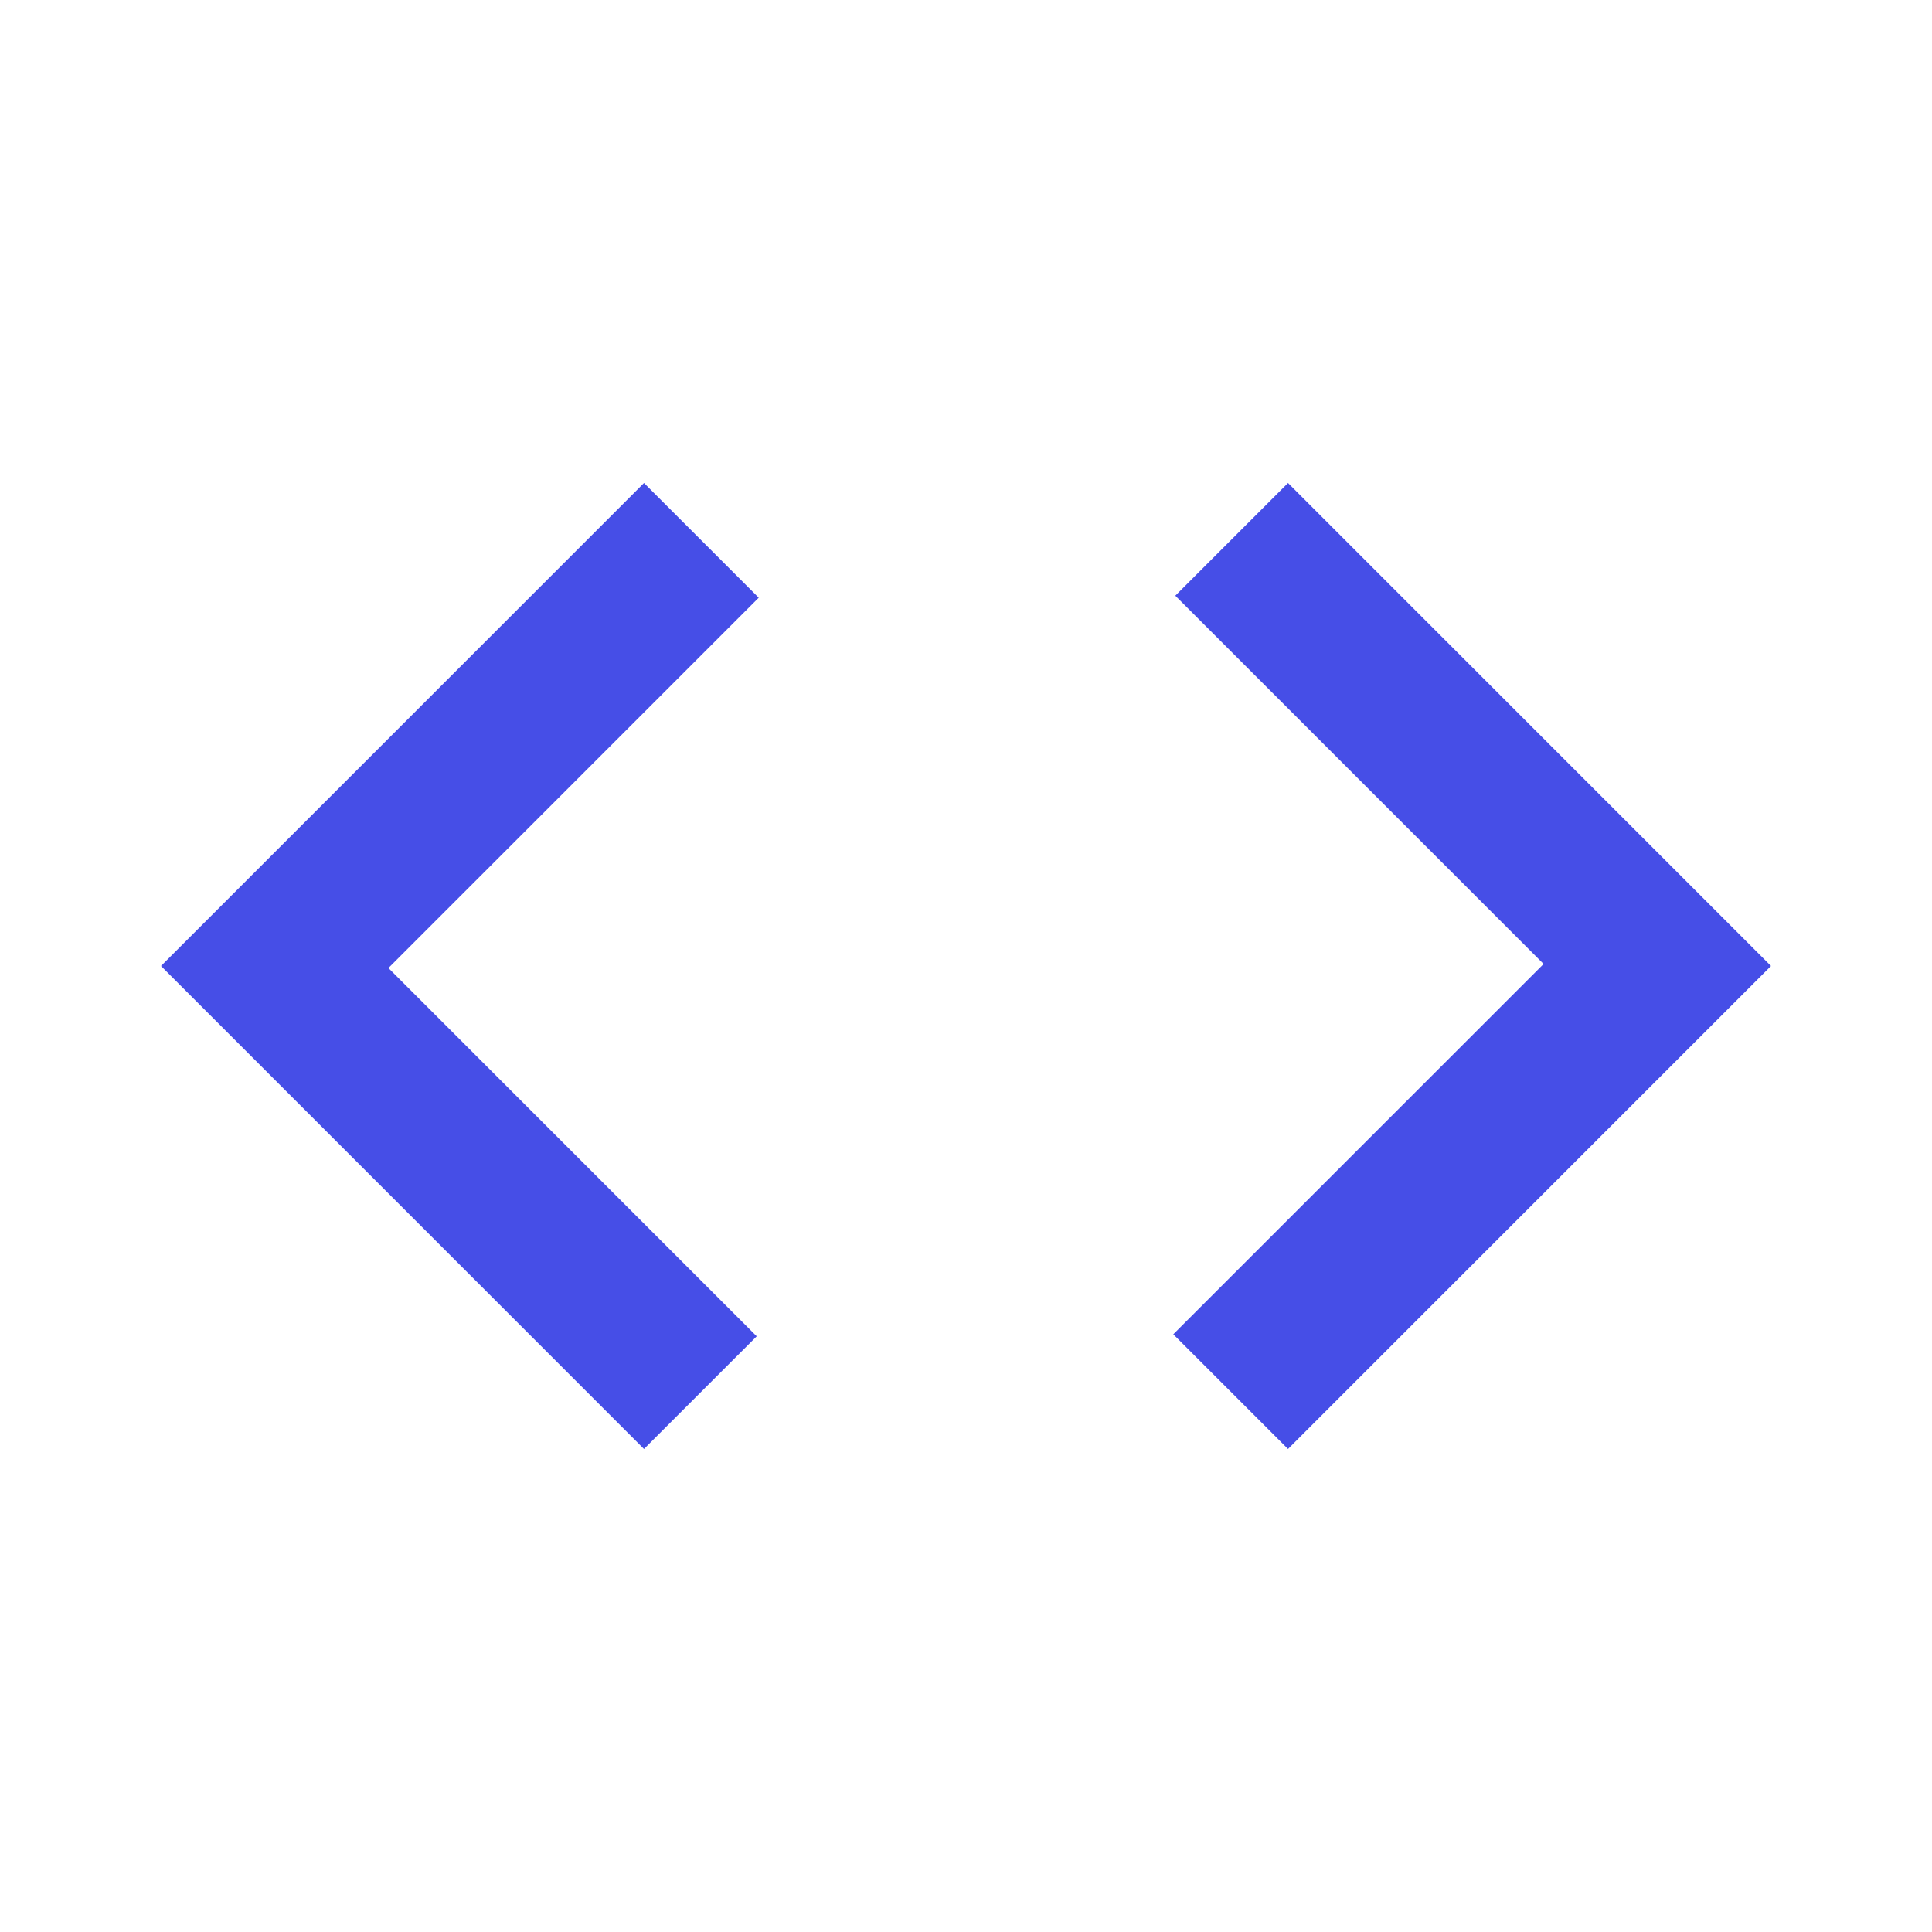
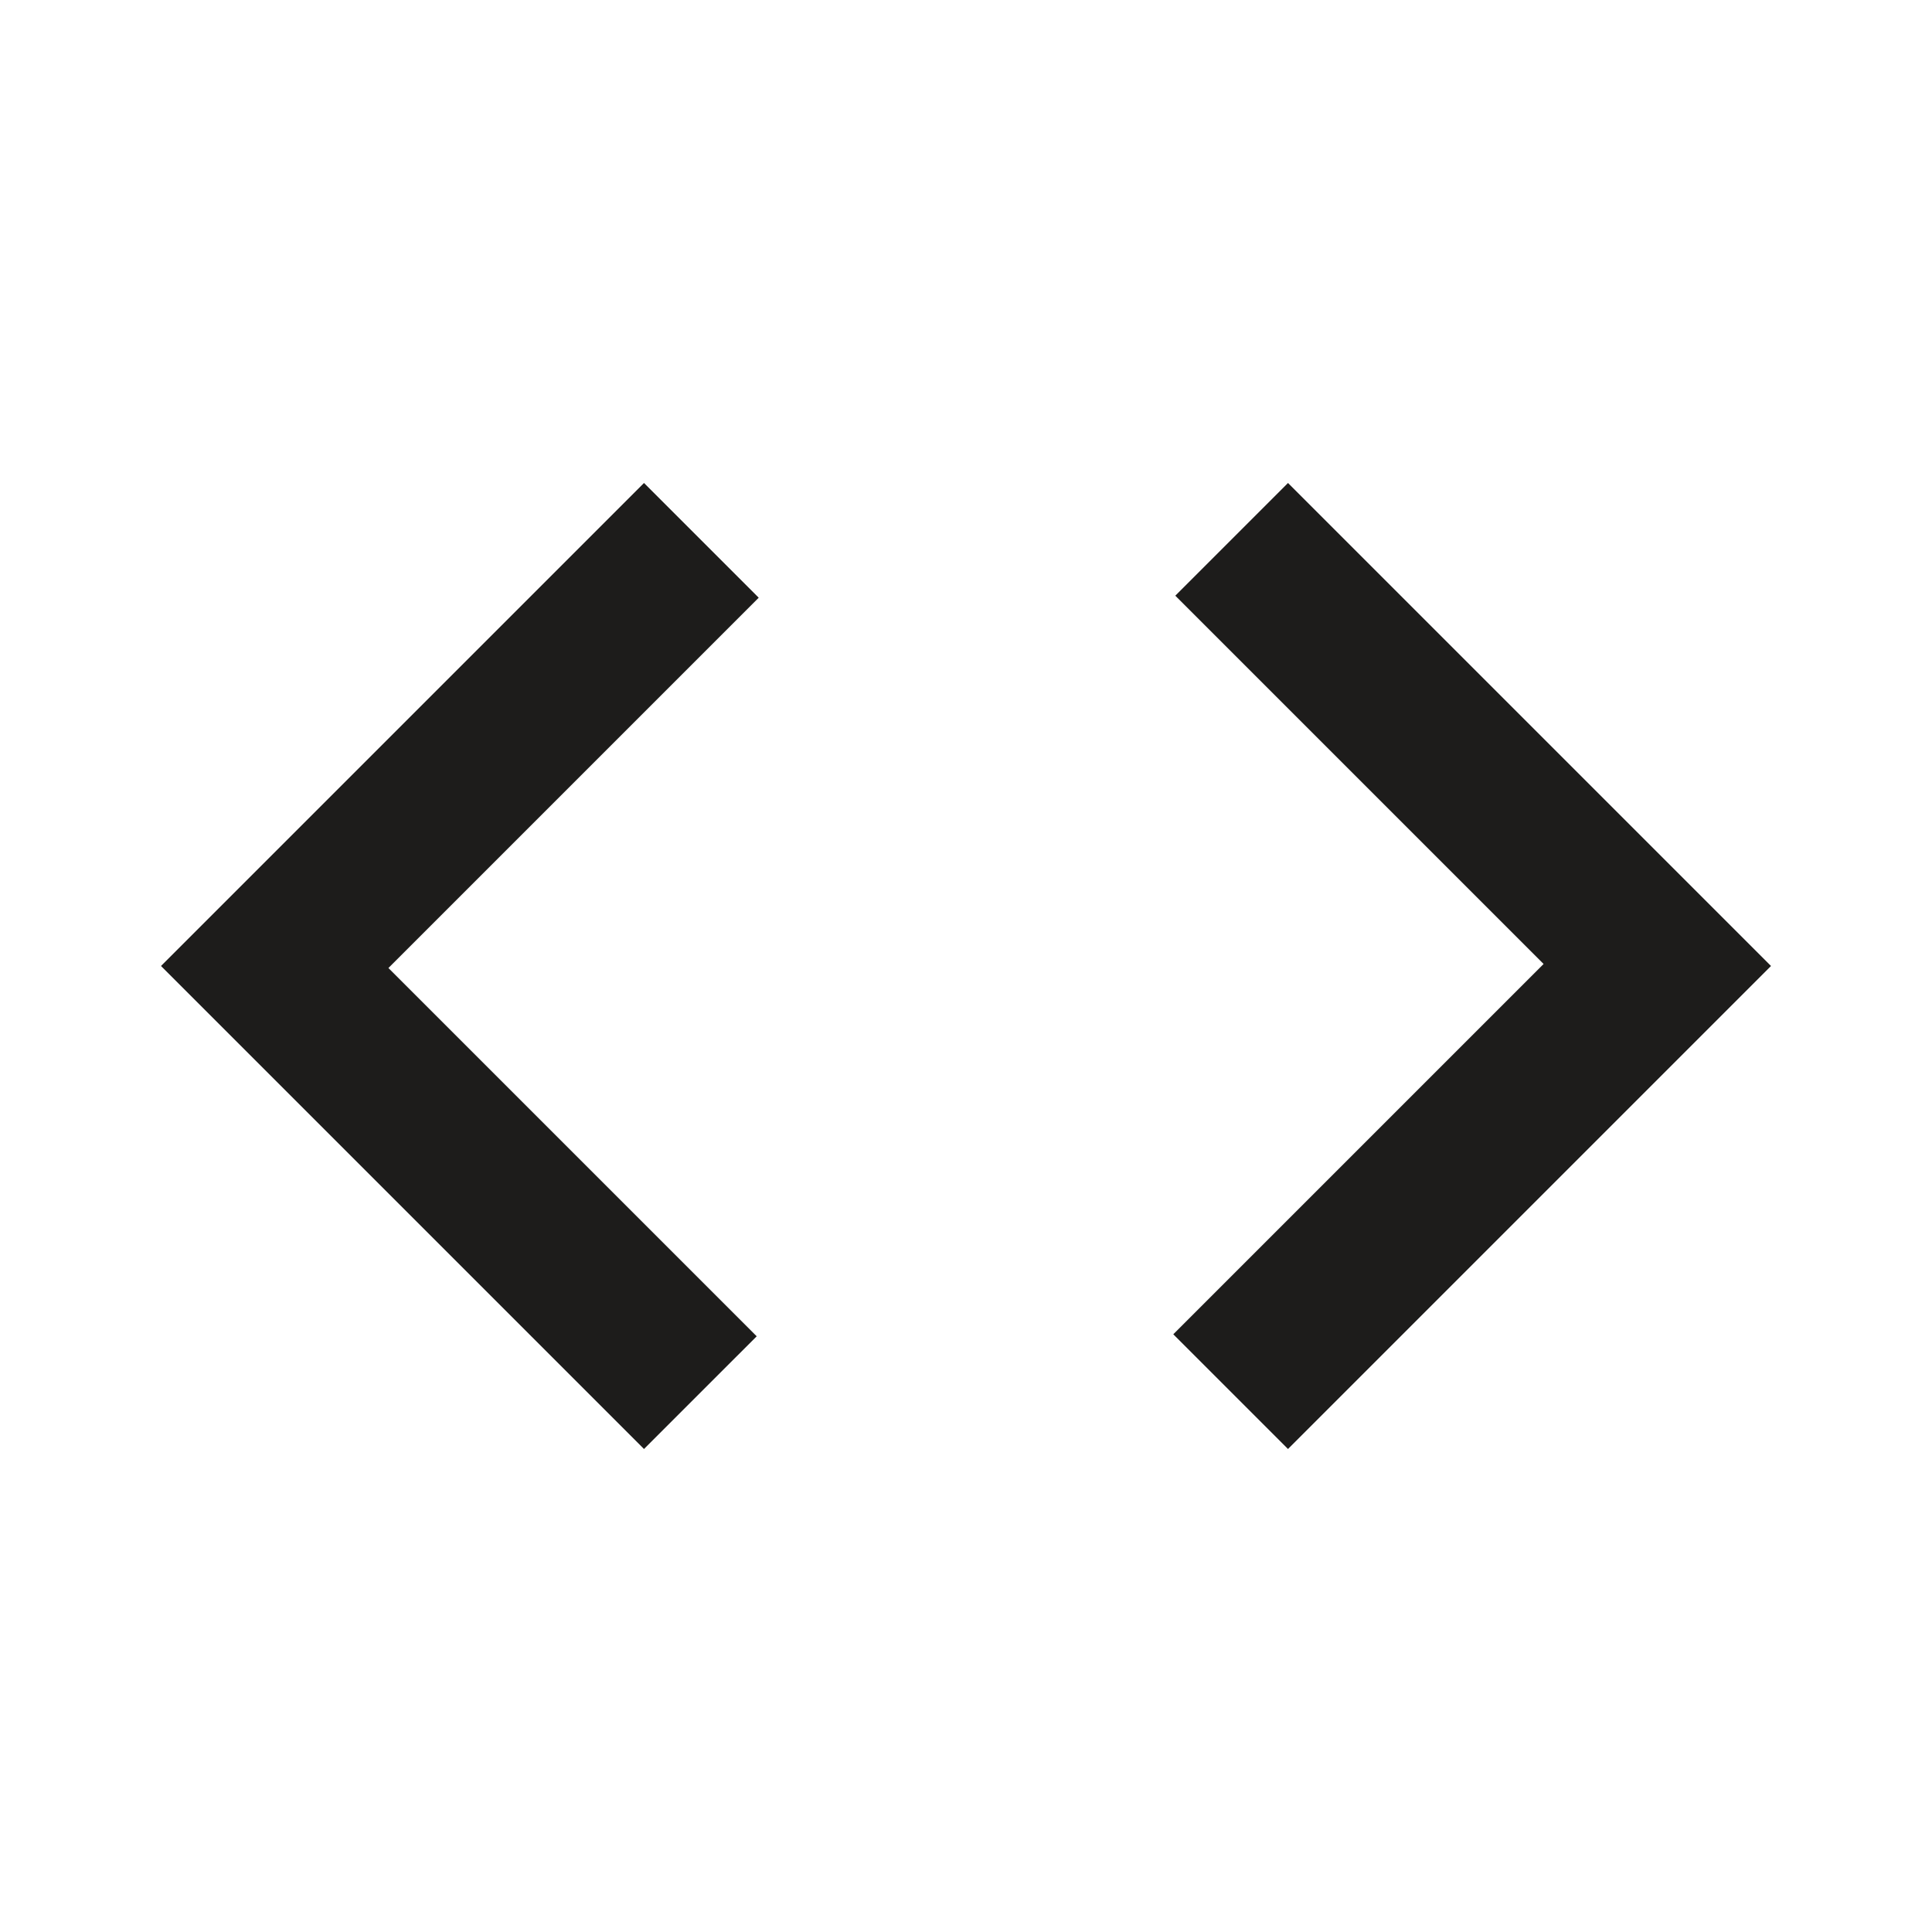
- <svg xmlns="http://www.w3.org/2000/svg" height="24px" viewBox="0 -960 960 960" width="24px" fill="#464ee7">
+ <svg xmlns="http://www.w3.org/2000/svg" height="24px" viewBox="0 -960 960 960" width="24px" fill="#1d1c1b">
  <path d="M320-240 80-480l240-240 57 57-184 184 183 183-56 56Zm320 0-57-57 184-184-183-183 56-56 240 240-240 240Z" />
</svg>
